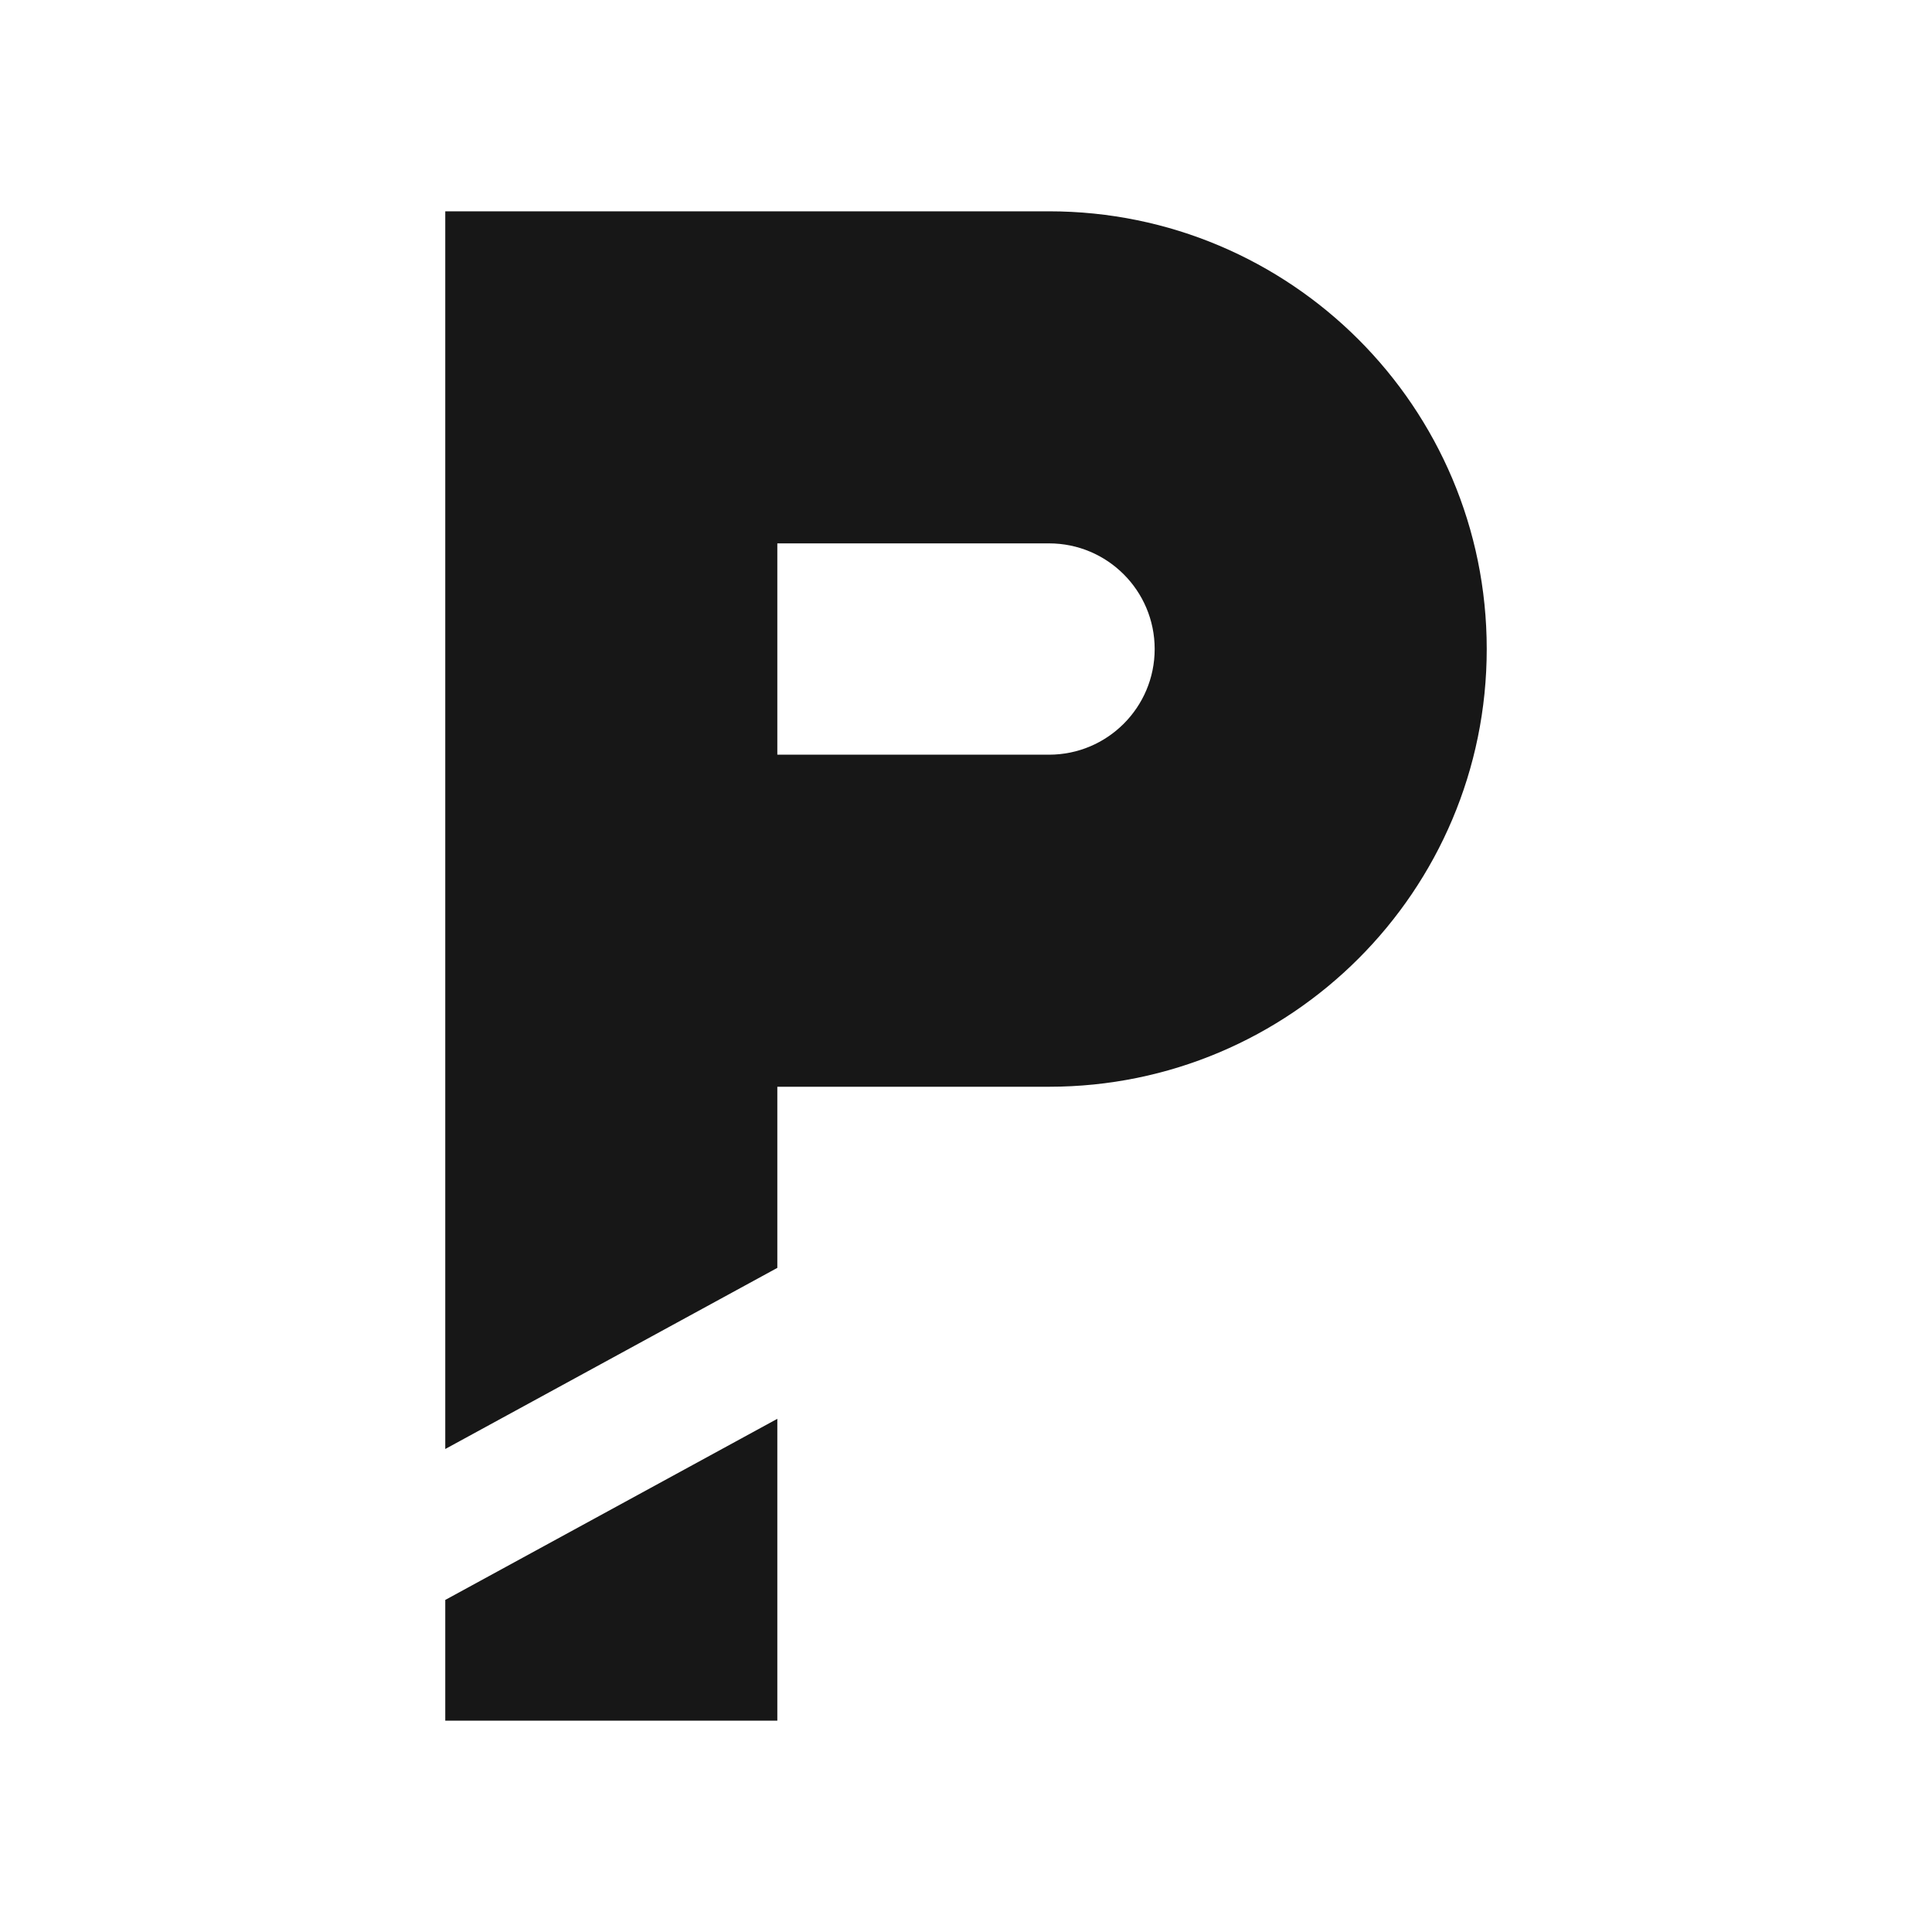
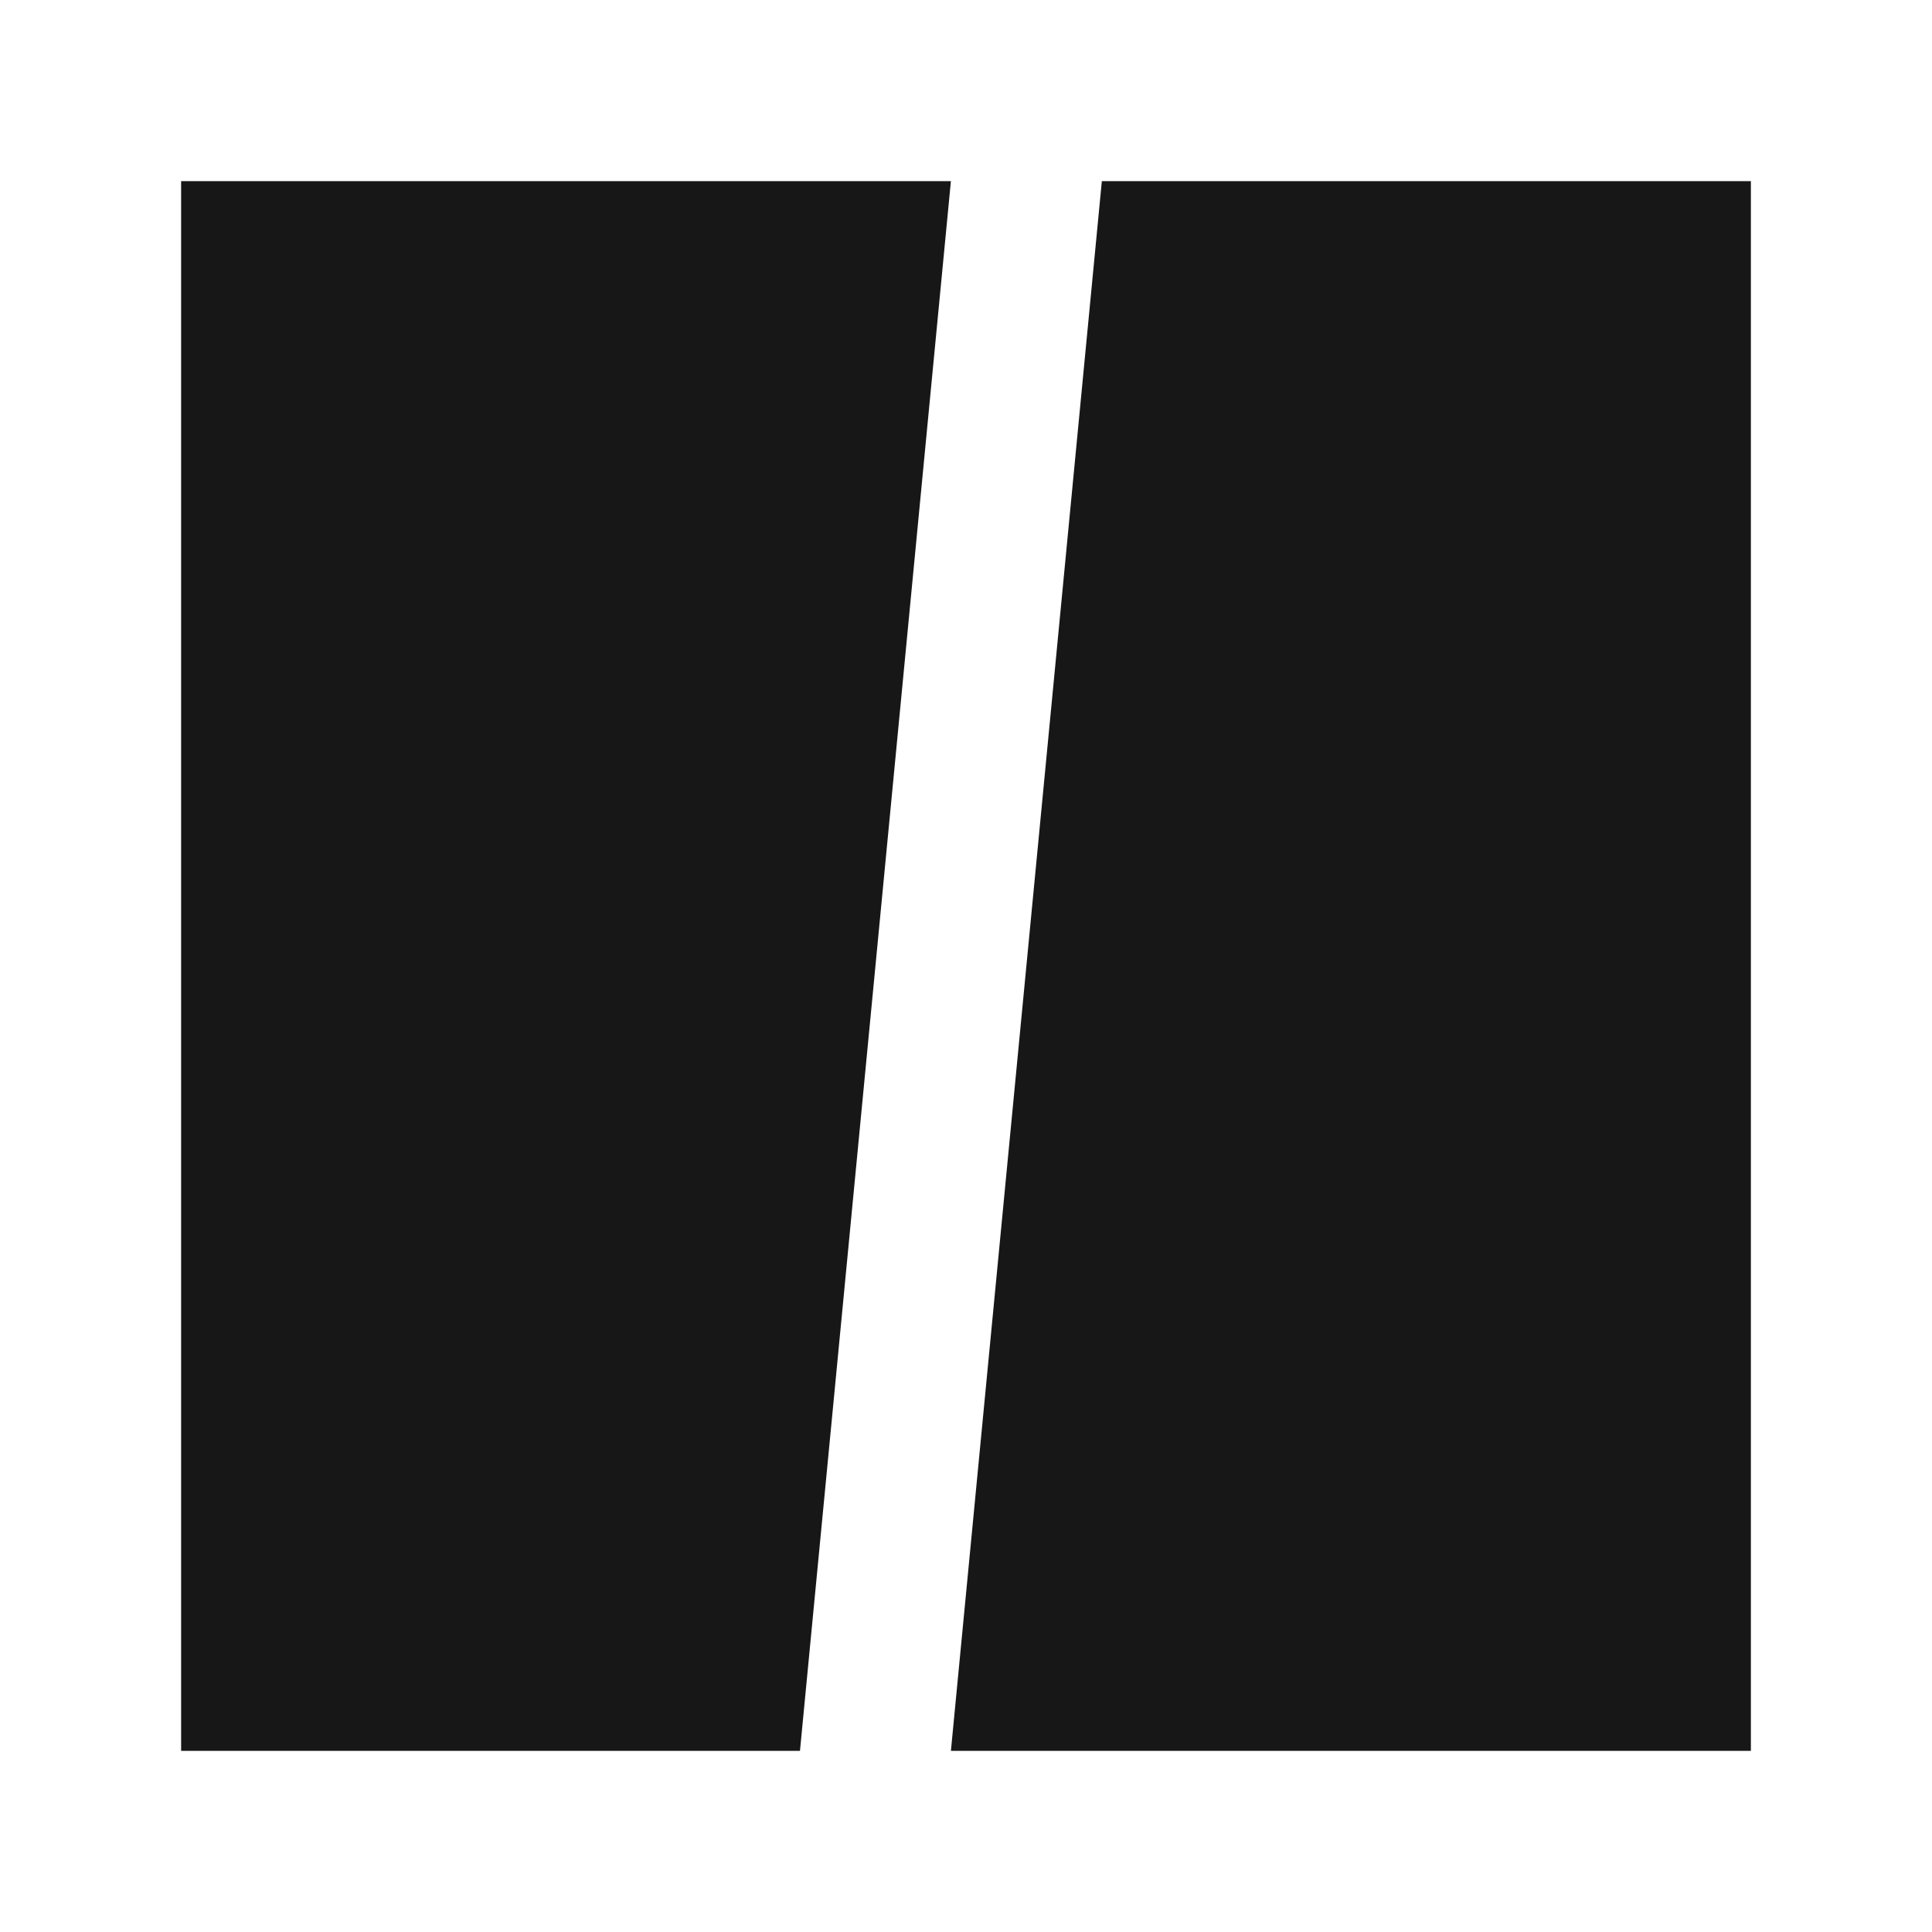
<svg xmlns="http://www.w3.org/2000/svg" viewBox="0 0 256 256" role="img" aria-label="Pangkas.in">
-   <path fill="#171717" fill-rule="evenodd" d="M59,28 H139 A58,58 0 0 1 139,144 H103 V168 L59,192 Z M103,72 H139 A14,14 0 0 1 139,100 H103 Z M59,212 L103,188 V228 H59 Z" />
+   <path fill="#171717" fill-rule="evenodd" d="M24,24 H126 L106,232 H24 Z M146,24 H232 V232 H126 Z" />
</svg>
